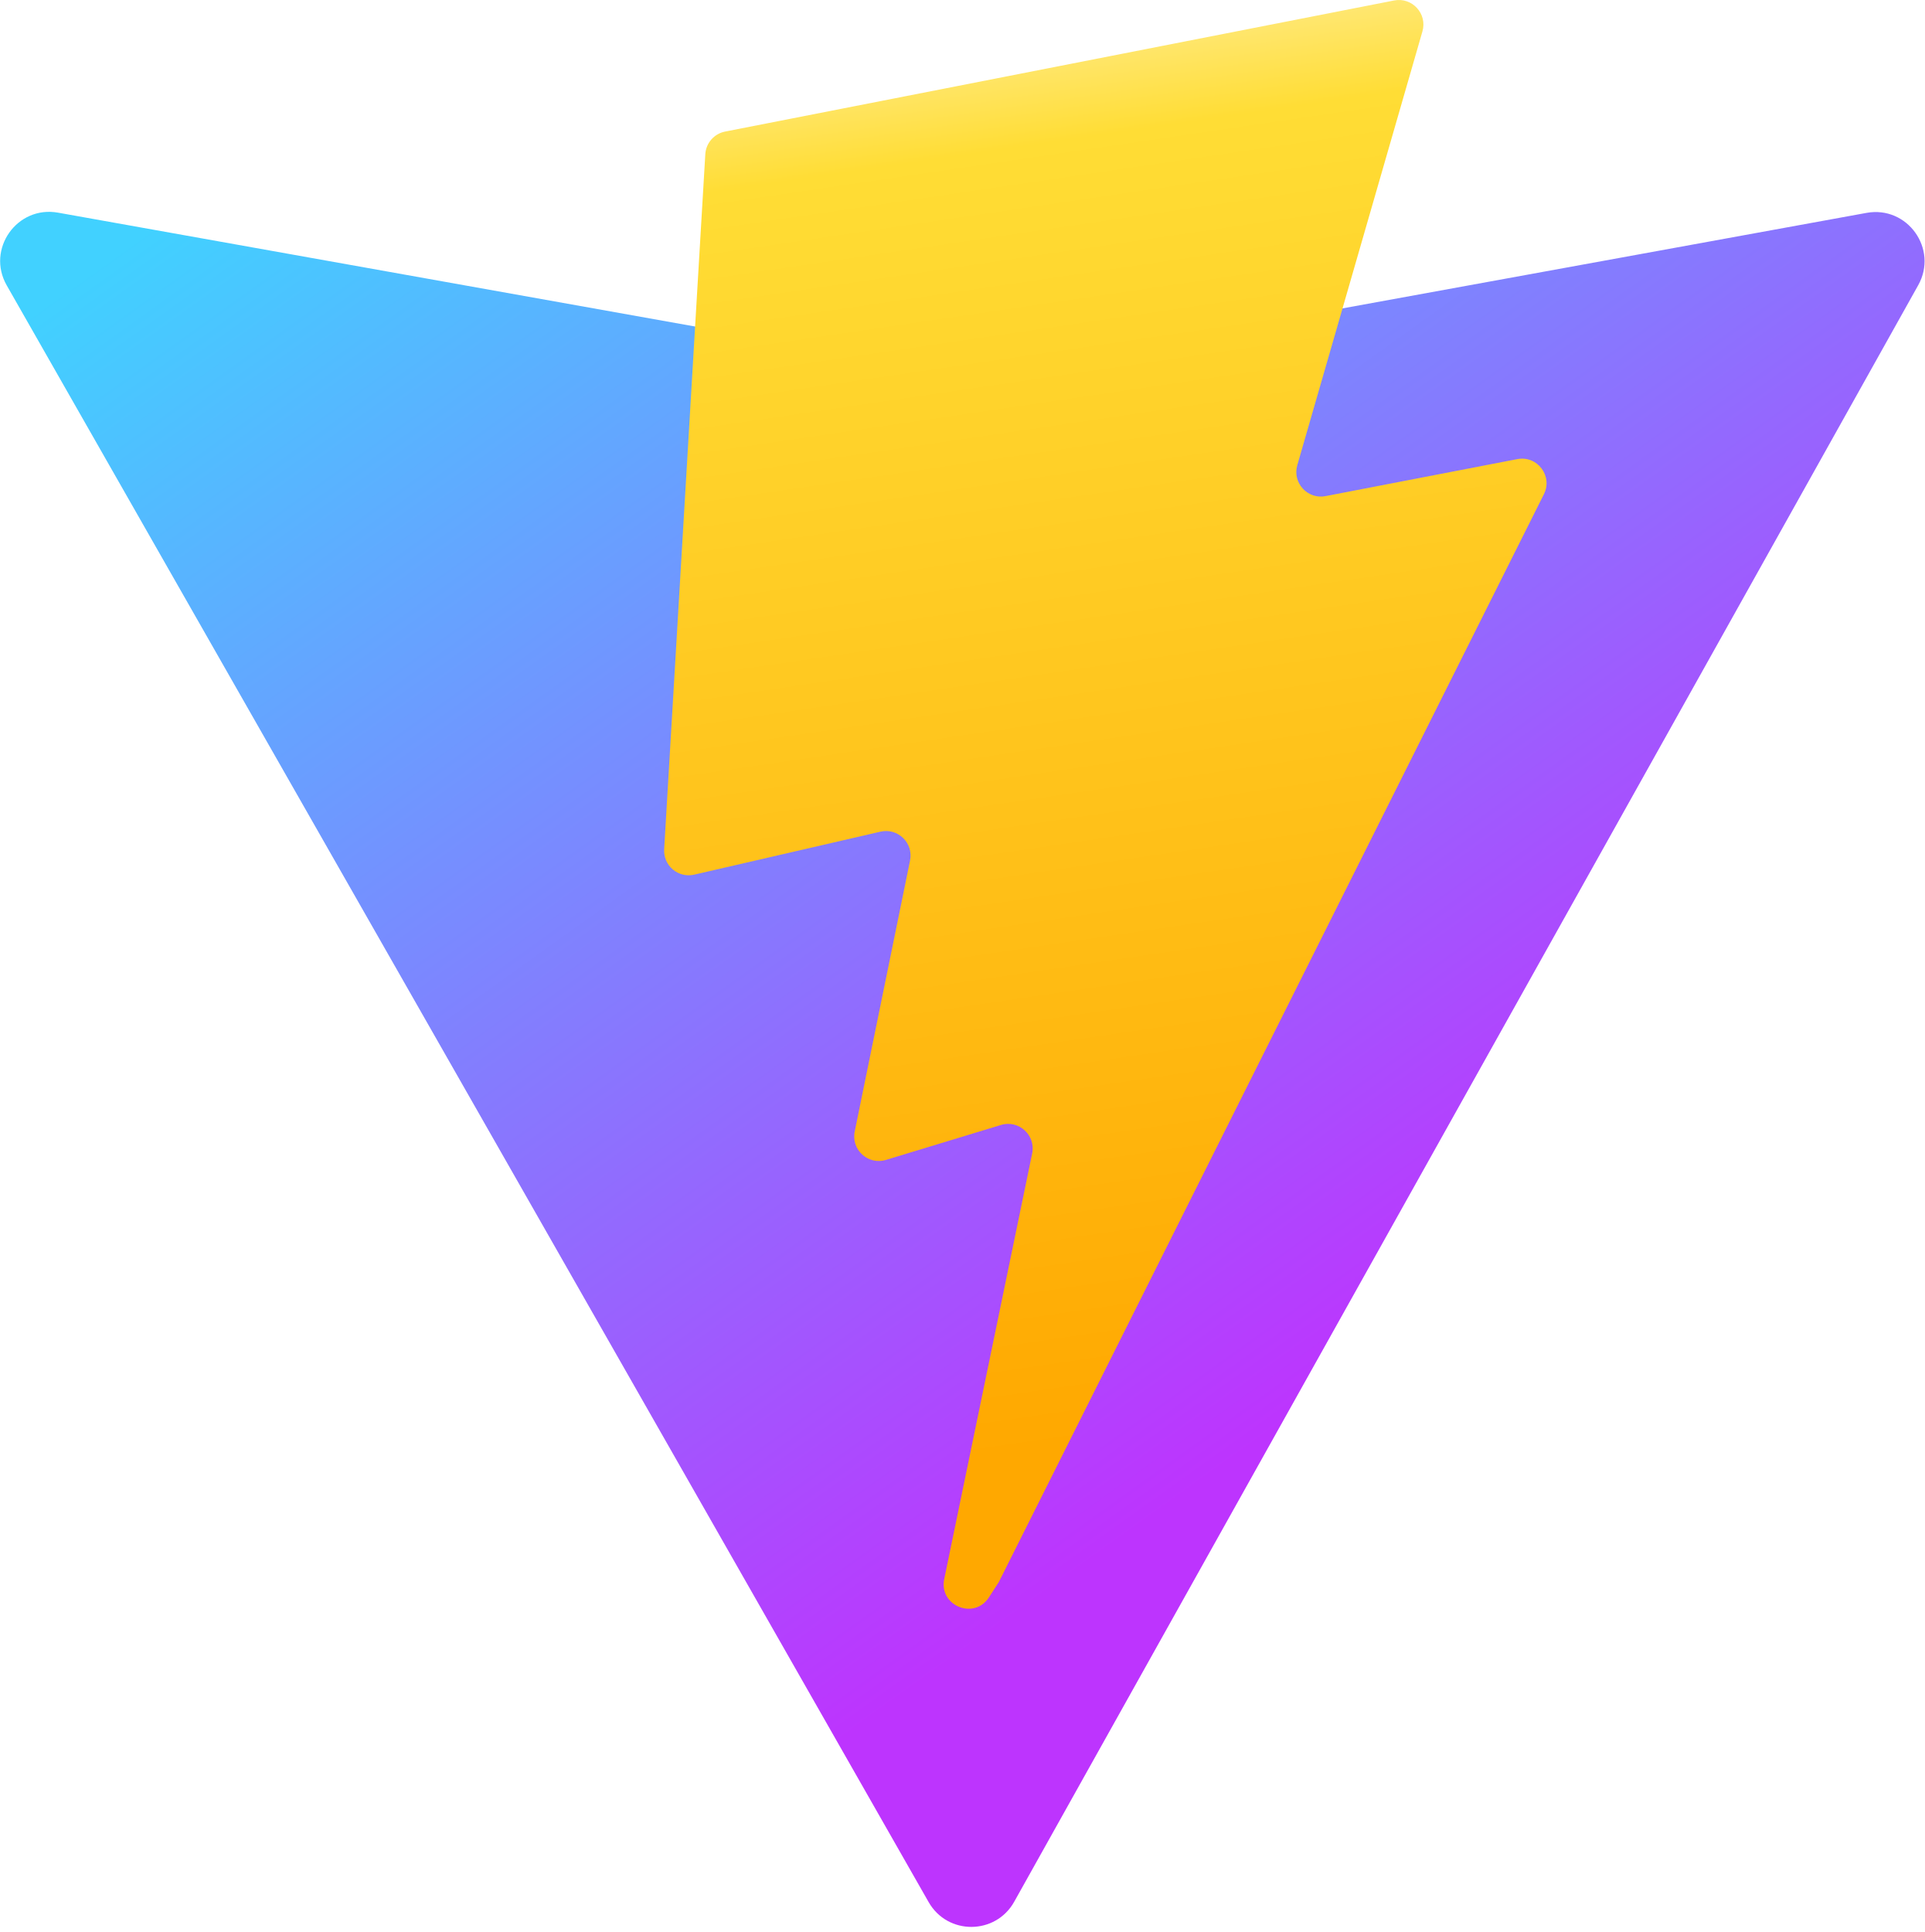
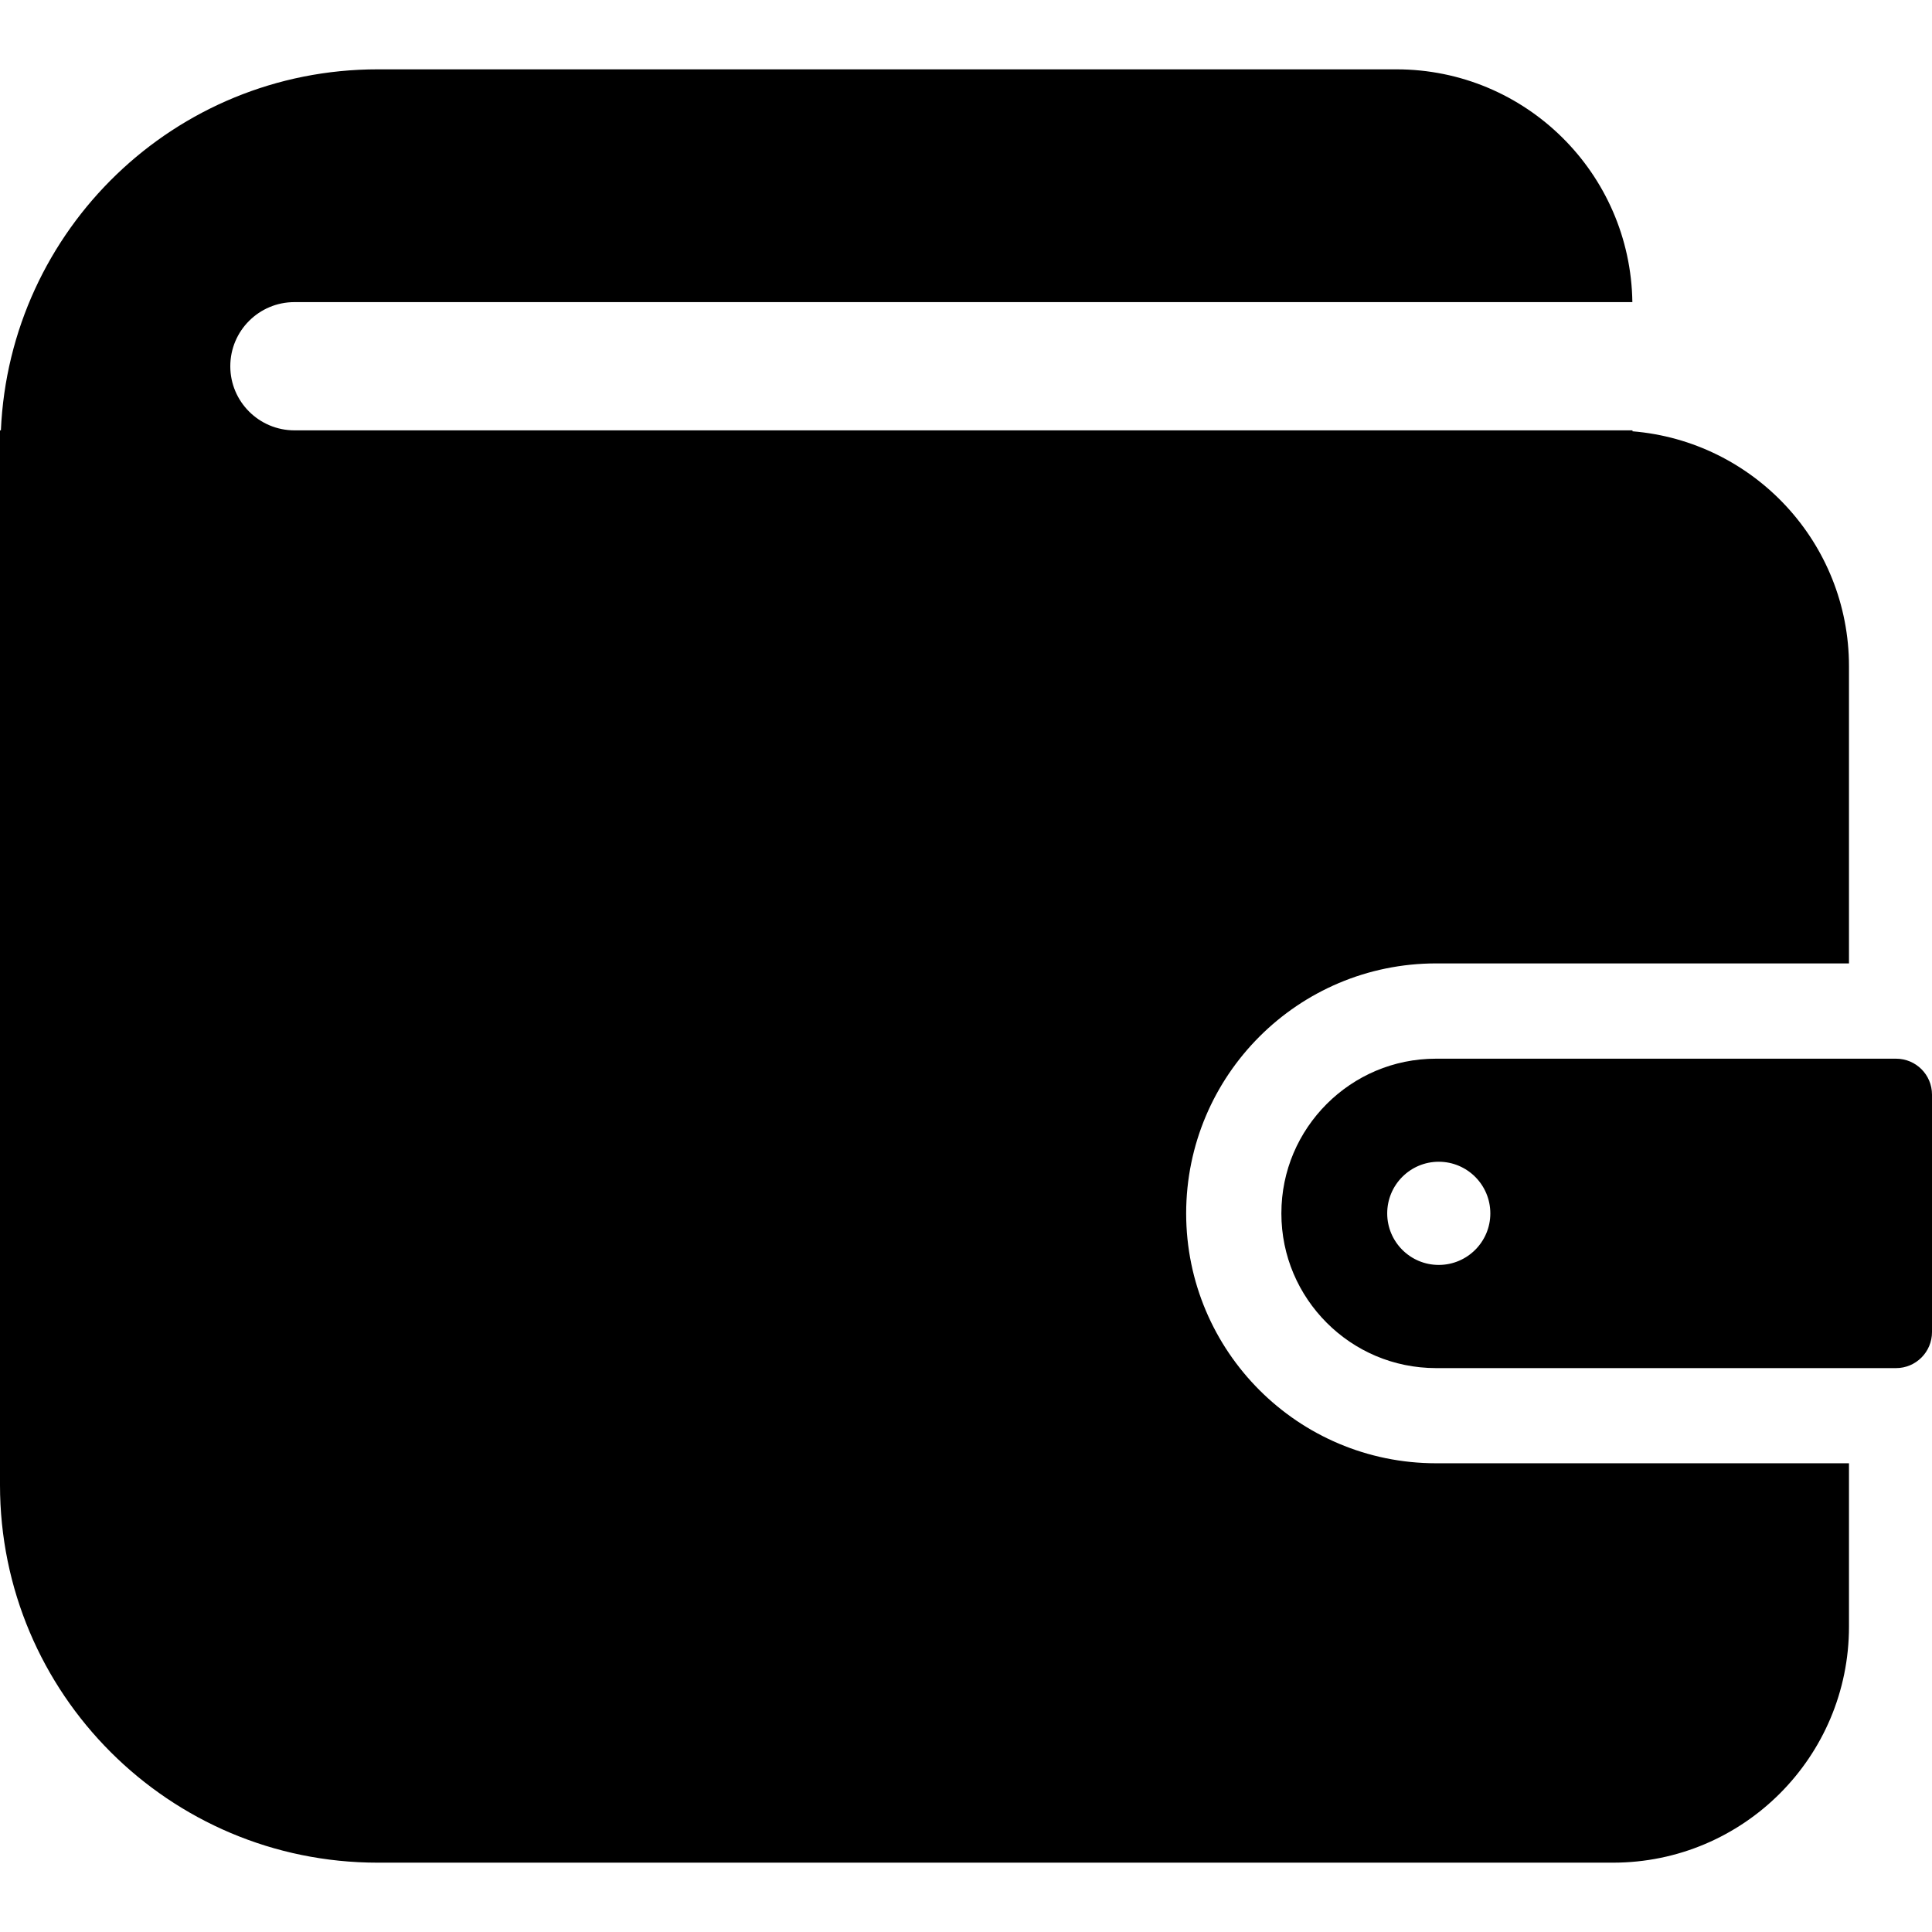
- <svg xmlns="http://www.w3.org/2000/svg" aria-hidden="true" role="img" class="iconify iconify--logos" width="31.88" height="32" preserveAspectRatio="xMidYMid meet" viewBox="0 0 256 257">
-   <defs>
-     <linearGradient id="IconifyId1813088fe1fbc01fb466" x1="-.828%" x2="57.636%" y1="7.652%" y2="78.411%">
-       <stop offset="0%" stop-color="#41D1FF" />
-       <stop offset="100%" stop-color="#BD34FE" />
-     </linearGradient>
-     <linearGradient id="IconifyId1813088fe1fbc01fb467" x1="43.376%" x2="50.316%" y1="2.242%" y2="89.03%">
-       <stop offset="0%" stop-color="#FFEA83" />
-       <stop offset="8.333%" stop-color="#FFDD35" />
-       <stop offset="100%" stop-color="#FFA800" />
-     </linearGradient>
-   </defs>
-   <path fill="url(#IconifyId1813088fe1fbc01fb466)" d="M255.153 37.938L134.897 252.976c-2.483 4.44-8.862 4.466-11.382.048L.875 37.958c-2.746-4.814 1.371-10.646 6.827-9.67l120.385 21.517a6.537 6.537 0 0 0 2.322-.004l117.867-21.483c5.438-.991 9.574 4.796 6.877 9.62Z" />
-   <path fill="url(#IconifyId1813088fe1fbc01fb467)" d="M185.432.063L96.44 17.501a3.268 3.268 0 0 0-2.634 3.014l-5.474 92.456a3.268 3.268 0 0 0 3.997 3.378l24.777-5.718c2.318-.535 4.413 1.507 3.936 3.838l-7.361 36.047c-.495 2.426 1.782 4.5 4.151 3.78l15.304-4.649c2.372-.72 4.652 1.36 4.15 3.788l-11.698 56.621c-.732 3.542 3.979 5.473 5.943 2.437l1.313-2.028l72.516-144.72c1.215-2.423-.88-5.186-3.54-4.672l-25.505 4.922c-2.396.462-4.435-1.77-3.759-4.114l16.646-57.705c.677-2.35-1.37-4.583-3.769-4.113Z" />
+ <svg xmlns="http://www.w3.org/2000/svg" version="1.1" id="_x32_" width="800px" height="800px" viewBox="0 0 512 512" xml:space="preserve">
+   <style type="text/css">
+ 
+ 	.st0{fill:#000000;}
+ 
+ </style>
+   <g>
+     <path class="st0" d="M314.344,321.563c0.031-36.594,29.656-66.234,66.234-66.25H490v-78.719c0-32.781-25.25-59.656-57.375-62.297   v-0.25H78.031c-9.375,0-17-7.609-17-16.984c0-9.406,7.625-17,17-17h354.563c-0.484-34.141-28.281-61.688-62.531-61.688H100.094   c-53.781,0-97.531,42.453-99.859,95.672H0v4.422v72.813v202.25c0,55.281,44.813,100.094,100.094,100.094h327.359   C462,493.625,490,465.609,490,431.063v-43.281H380.578C344,387.781,314.375,358.125,314.344,321.563z" />
+     <path class="st0" d="M502.469,280.563H380.578c-11.359,0-21.531,4.563-28.984,12c-7.438,7.453-12.016,17.625-12.016,29   c0,11.344,4.578,21.531,12.016,28.984c7.453,7.453,17.625,12,28.984,12.016h121.891c5.266,0,9.531-4.281,9.531-9.547v-62.922   C512,284.813,507.734,280.563,502.469,280.563z M381.281,335.219c-7.547,0-13.656-6.125-13.656-13.656   c0-7.563,6.109-13.688,13.656-13.688s13.672,6.125,13.672,13.688C394.953,329.094,388.828,335.219,381.281,335.219z" />
+   </g>
</svg>
